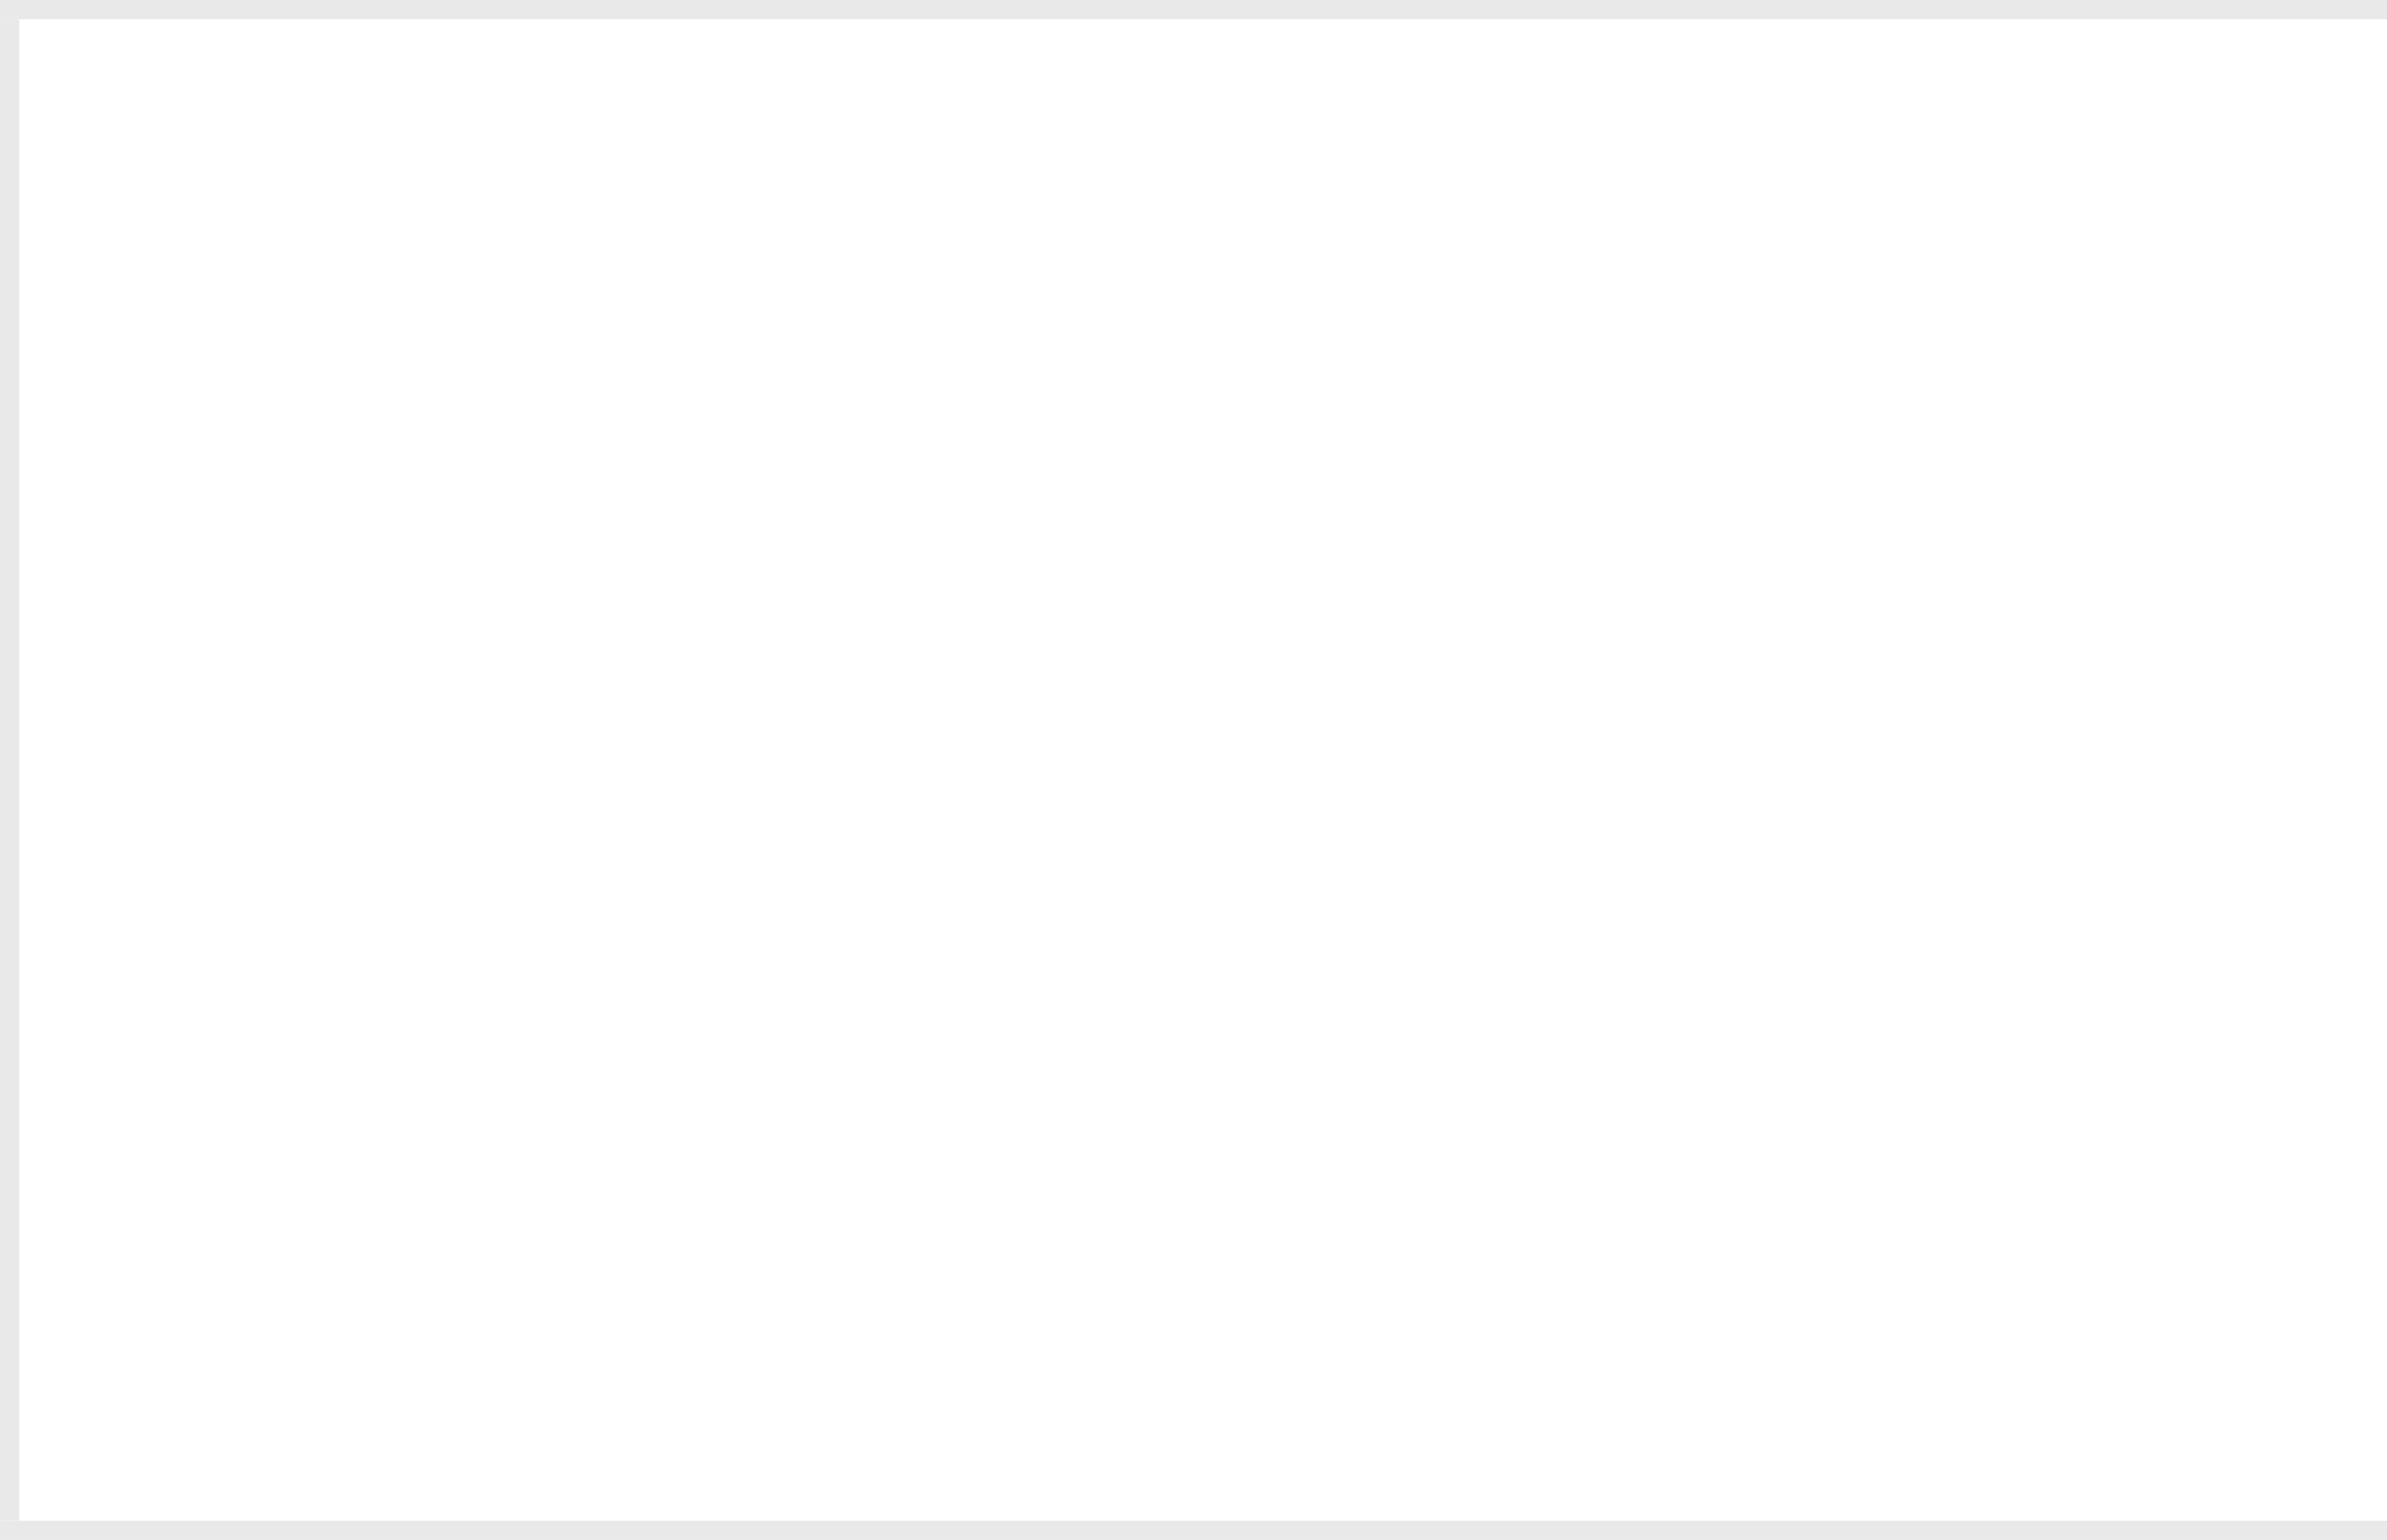
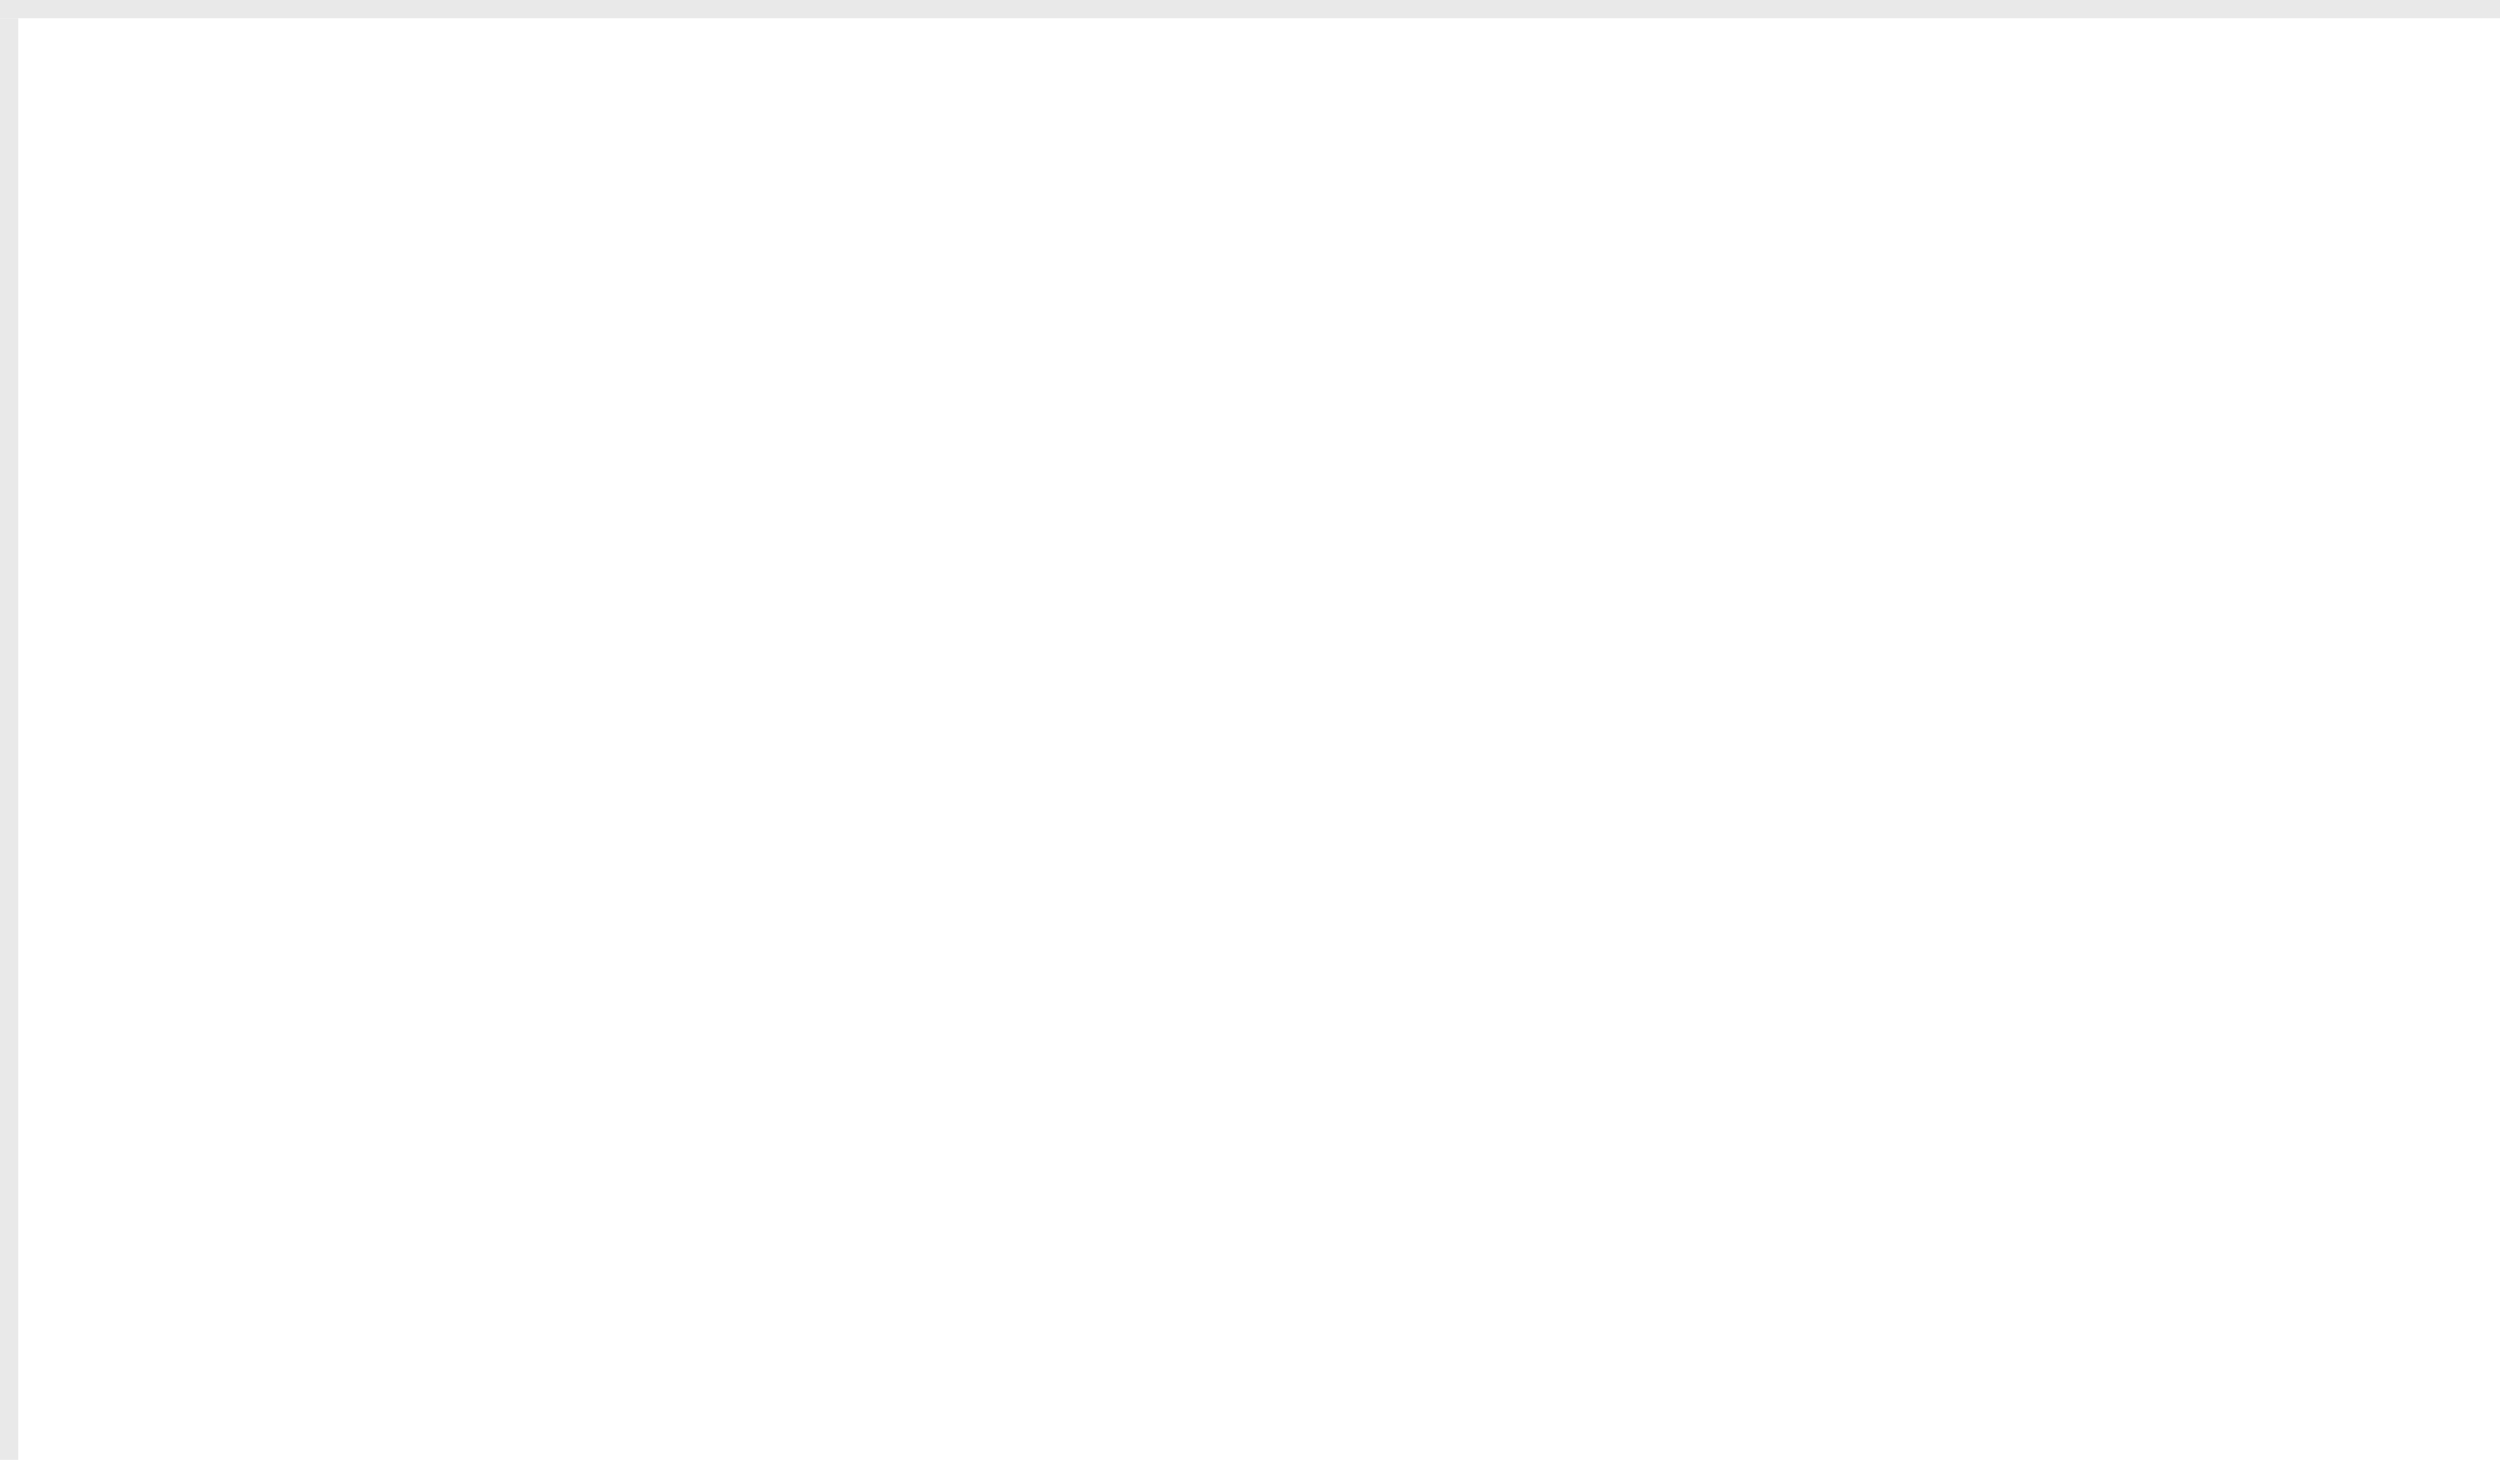
- <svg xmlns="http://www.w3.org/2000/svg" version="1.1" width="124px" height="80px" viewBox="424 217 124 80">
-   <path d="M 1 1  L 124 1  L 124 79  L 1 79  L 1 1  Z " fill-rule="nonzero" fill="rgba(249, 249, 249, 0)" stroke="none" transform="matrix(1 0 0 1 424 217 )" class="fill" />
-   <path d="M 0.5 1  L 0.5 79  " stroke-width="1" stroke-dasharray="0" stroke="rgba(233, 233, 233, 1)" fill="none" transform="matrix(1 0 0 1 424 217 )" class="stroke" />
-   <path d="M 0 0.5  L 124 0.5  " stroke-width="1" stroke-dasharray="0" stroke="rgba(233, 233, 233, 1)" fill="none" transform="matrix(1 0 0 1 424 217 )" class="stroke" />
-   <path d="M 0 79.5  L 124 79.5  " stroke-width="1" stroke-dasharray="0" stroke="rgba(233, 233, 233, 1)" fill="none" transform="matrix(1 0 0 1 424 217 )" class="stroke" />
+ <svg xmlns="http://www.w3.org/2000/svg" version="1.1" width="137px" height="80px" viewBox="662 217 137 80">
+   <path d="M 1 1  L 137 1  L 137 80  L 1 80  L 1 1  Z " fill-rule="nonzero" fill="rgba(249, 249, 249, 0)" stroke="none" transform="matrix(1 0 0 1 662 217 )" class="fill" />
+   <path d="M 0.5 1  L 0.5 80  " stroke-width="1" stroke-dasharray="0" stroke="rgba(233, 233, 233, 1)" fill="none" transform="matrix(1 0 0 1 662 217 )" class="stroke" />
+   <path d="M 0 0.5  L 137 0.5  " stroke-width="1" stroke-dasharray="0" stroke="rgba(233, 233, 233, 1)" fill="none" transform="matrix(1 0 0 1 662 217 )" class="stroke" />
</svg>
